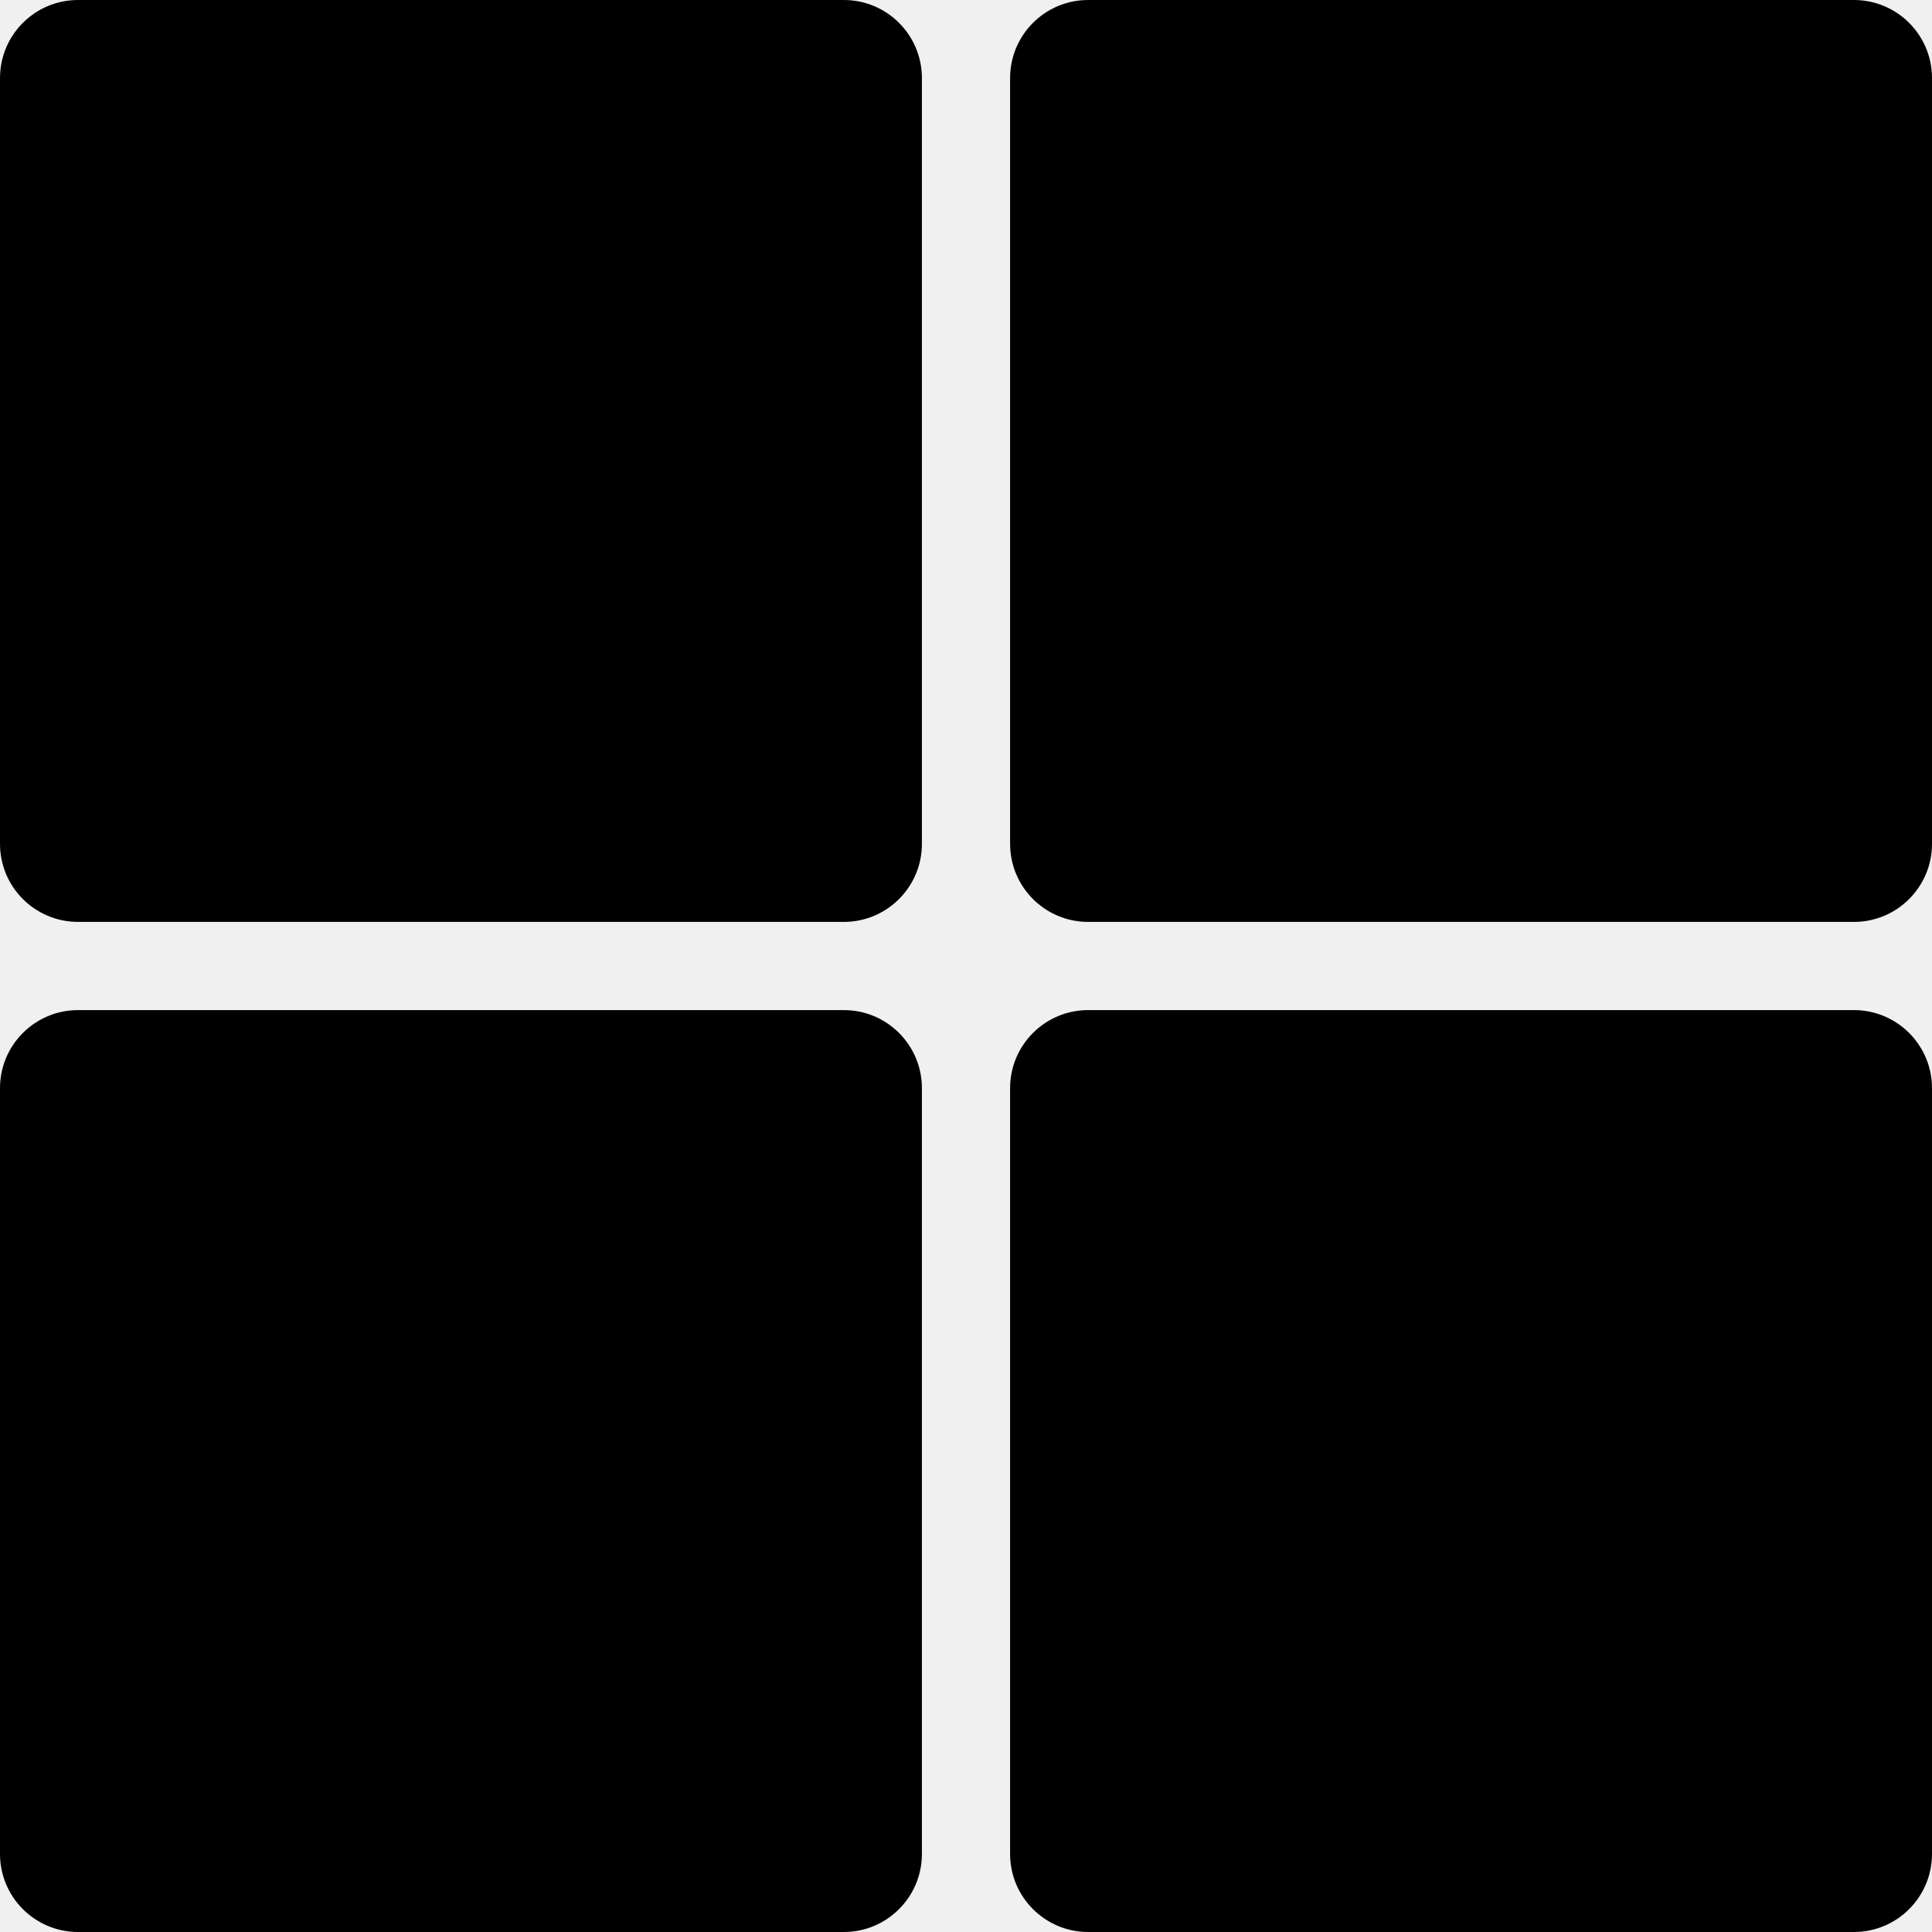
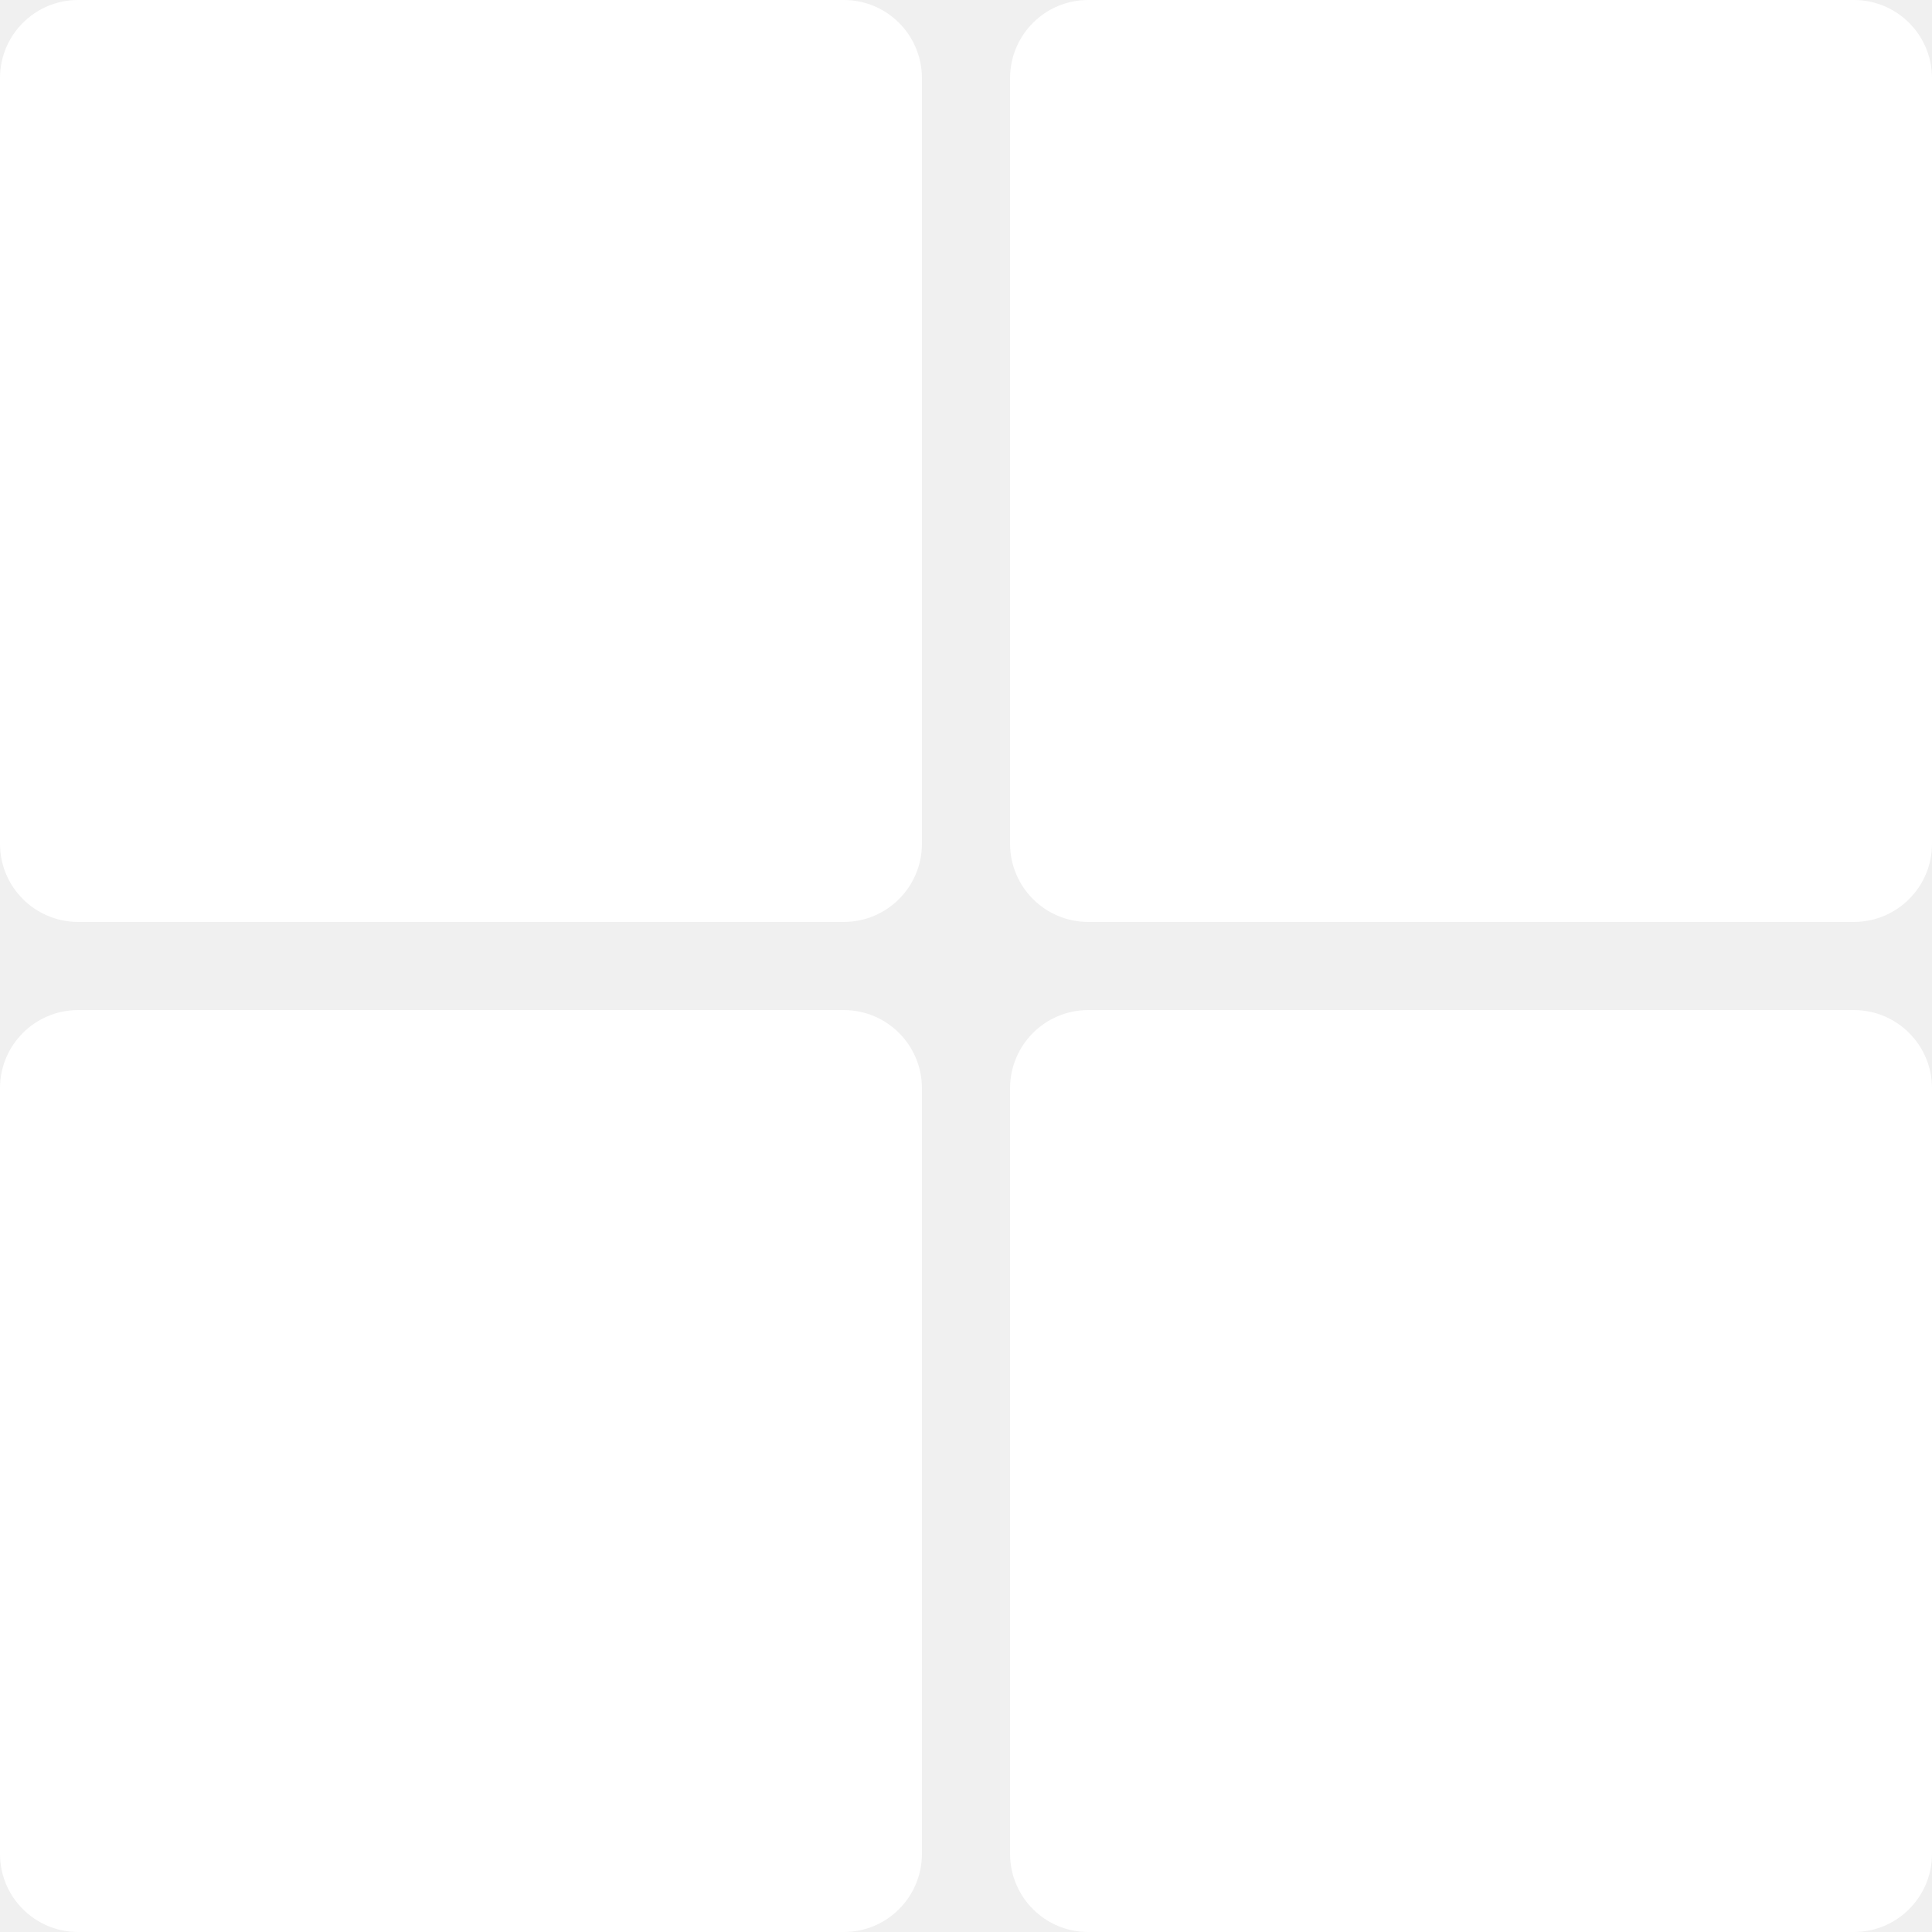
<svg xmlns="http://www.w3.org/2000/svg" width="17" height="17" viewBox="0 0 17 17">
  <defs>
-     <style>.a{fill:#fff;}.b{clip-path:url(#dashboardIcon);}</style>
+     <style>.dashboardIcon-a{fill:#fff;}.dashboardIcon-b{clip-path:url(#dashboardIcon);}</style>
    <clipPath id="dashboardIcon-a">
      <rect class="dashboardIcon-a" width="17" height="17" transform="translate(17.5 17.5)" />
    </clipPath>
  </defs>
-   <g class="dashboardIcon-b" transform="translate(-17.5 -17.5)">
+   <g class="dashboardIcon-a" transform="translate(-17.5 -17.5)">
    <g transform="translate(17.5 17.5)">
      <rect class="dashboardIcon-a" width="8.112" height="8.112" rx="0.687" />
      <rect class="dashboardIcon-a" width="8.112" height="8.112" rx="0.687" transform="translate(8.888)" />
      <rect class="dashboardIcon-a" width="8.112" height="8.112" rx="0.687" transform="translate(0 8.888)" />
      <rect class="dashboardIcon-a" width="8.112" height="8.112" rx="0.687" transform="translate(8.888 8.888)" />
    </g>
  </g>
</svg>
